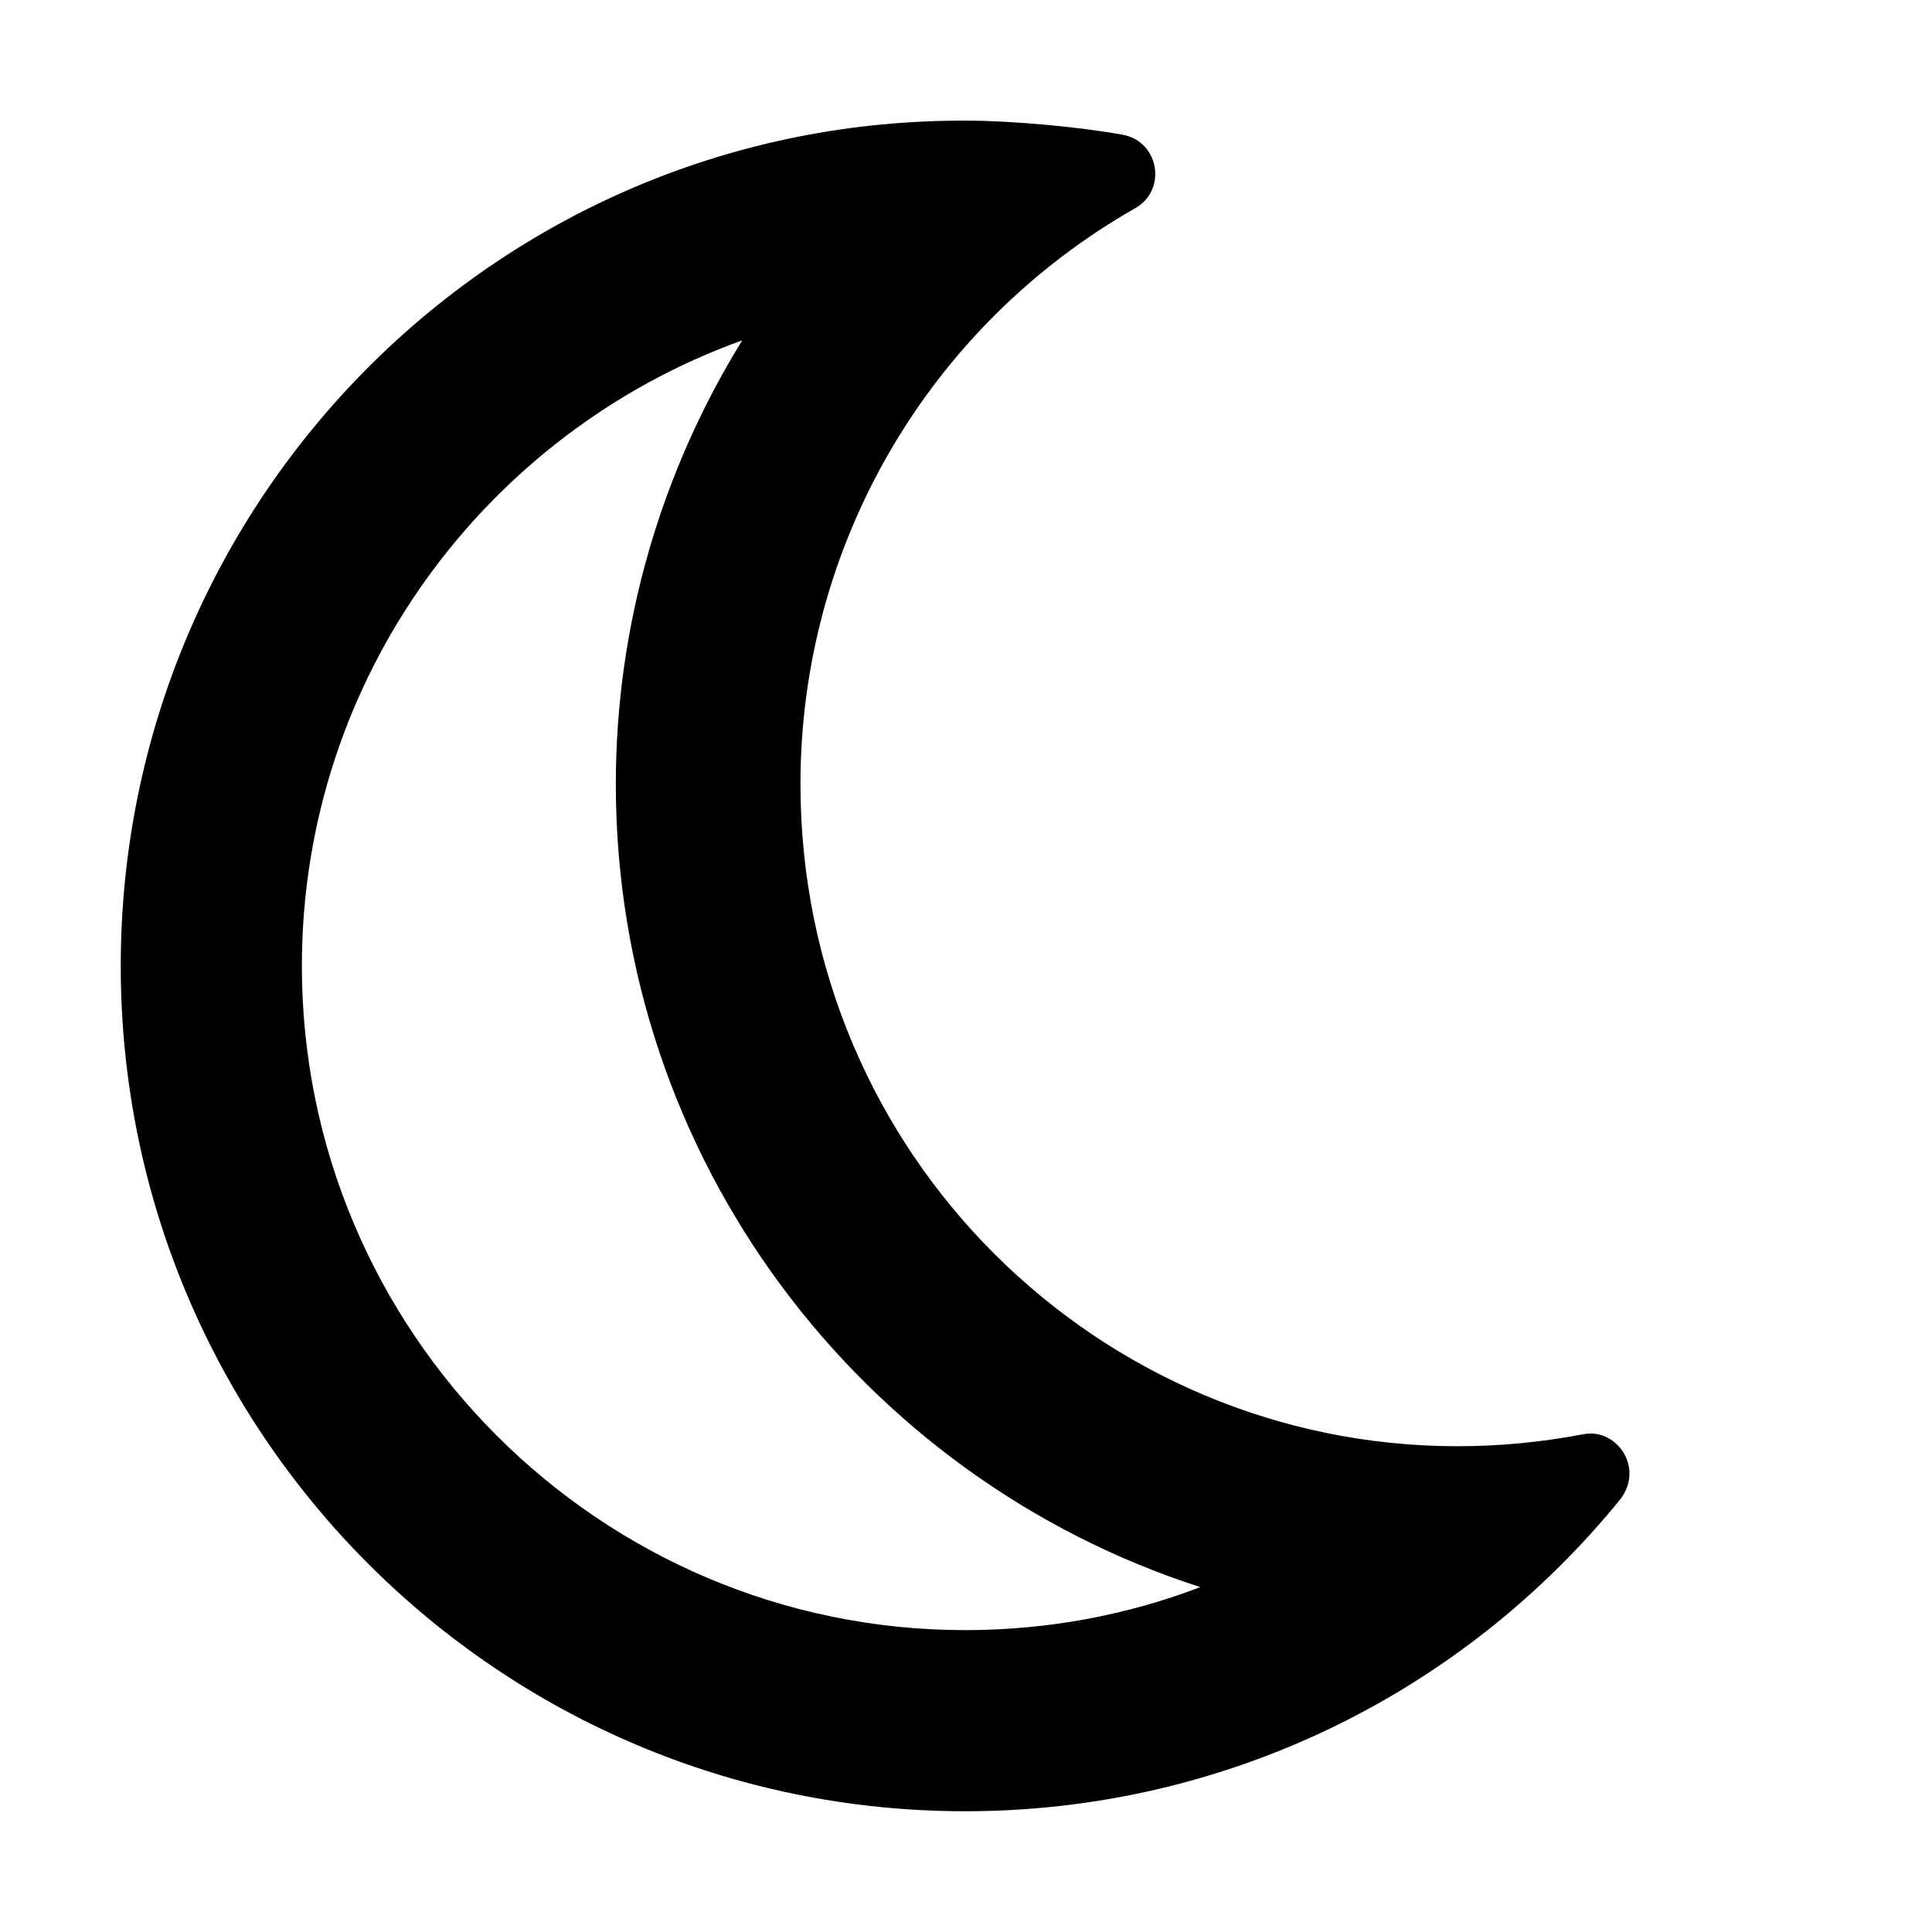
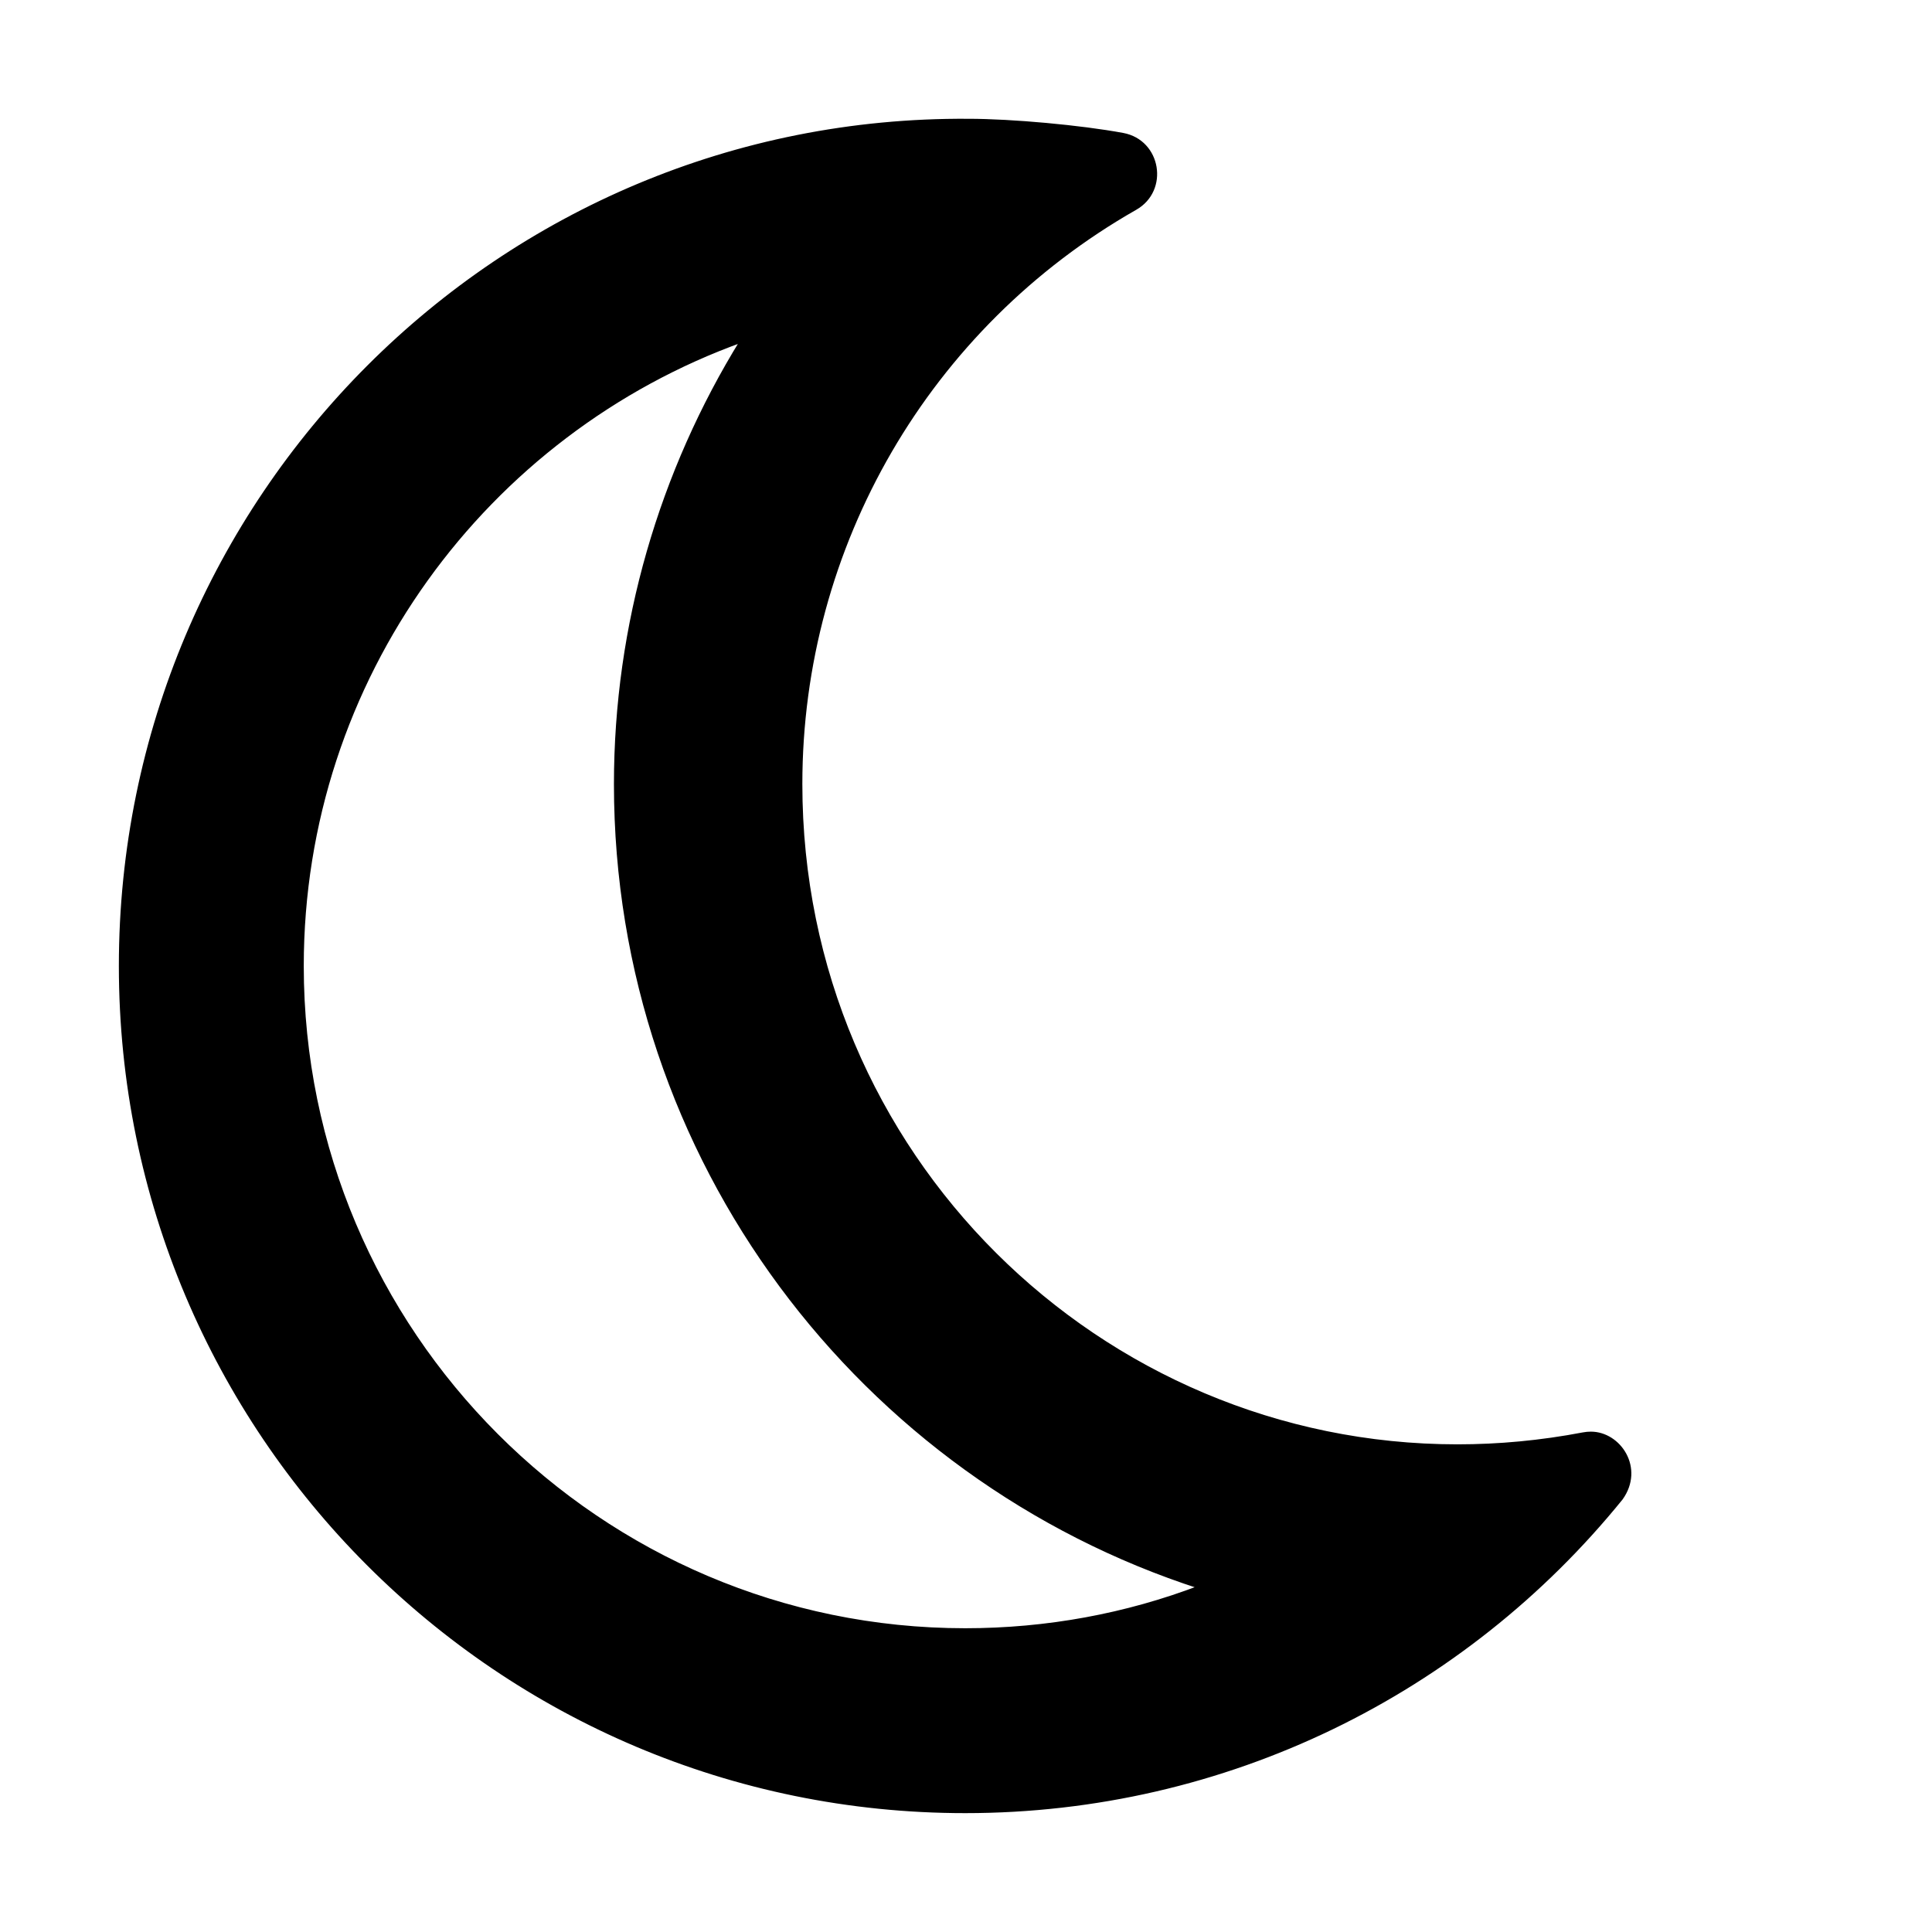
<svg xmlns="http://www.w3.org/2000/svg" viewBox="0 0 512 512">
-   <path d="M421.6 379.9c-.664 0-1.35 .062-2.049 .195c-11.24 2.143-22.37 3.17-33.32 3.17c-94.81 0-174.1-77.14-174.1-175.5c0-63.19 33.79-121.3 88.73-152.6c8.467-4.812 6.339-17.66-3.279-19.44c-11.2-2.078-29.53-3.746-40.9-3.746C132.3 31.1 32 132.2 32 256c0 123.6 100.1 224 223.8 224c69.04 0 132.1-31.45 173.8-82.93C435.3 389.1 429.1 379.9 421.6 379.9zM255.8 432C158.9 432 80 353 80 256c0-76.32 48.77-141.4 116.7-165.8C175.2 125 163.2 165.6 163.2 207.8c0 99.44 65.13 183.9 154.9 212.8C298.5 428.1 277.4 432 255.8 432z" />
+   <path stroke="currentColor" fill="currentColor" d="M421.6 379.9c-.664 0-1.35 .062-2.049 .195c-11.24 2.143-22.37 3.17-33.32 3.17c-94.81 0-174.1-77.14-174.1-175.5c0-63.19 33.79-121.3 88.73-152.6c8.467-4.812 6.339-17.66-3.279-19.44c-11.2-2.078-29.53-3.746-40.9-3.746C132.3 31.1 32 132.2 32 256c0 123.6 100.1 224 223.8 224c69.04 0 132.1-31.45 173.8-82.93C435.3 389.1 429.1 379.9 421.6 379.9zM255.8 432C158.9 432 80 353 80 256c0-76.32 48.77-141.4 116.7-165.8C175.2 125 163.2 165.6 163.2 207.8c0 99.44 65.13 183.9 154.9 212.8C298.5 428.1 277.4 432 255.8 432z" />
</svg>
